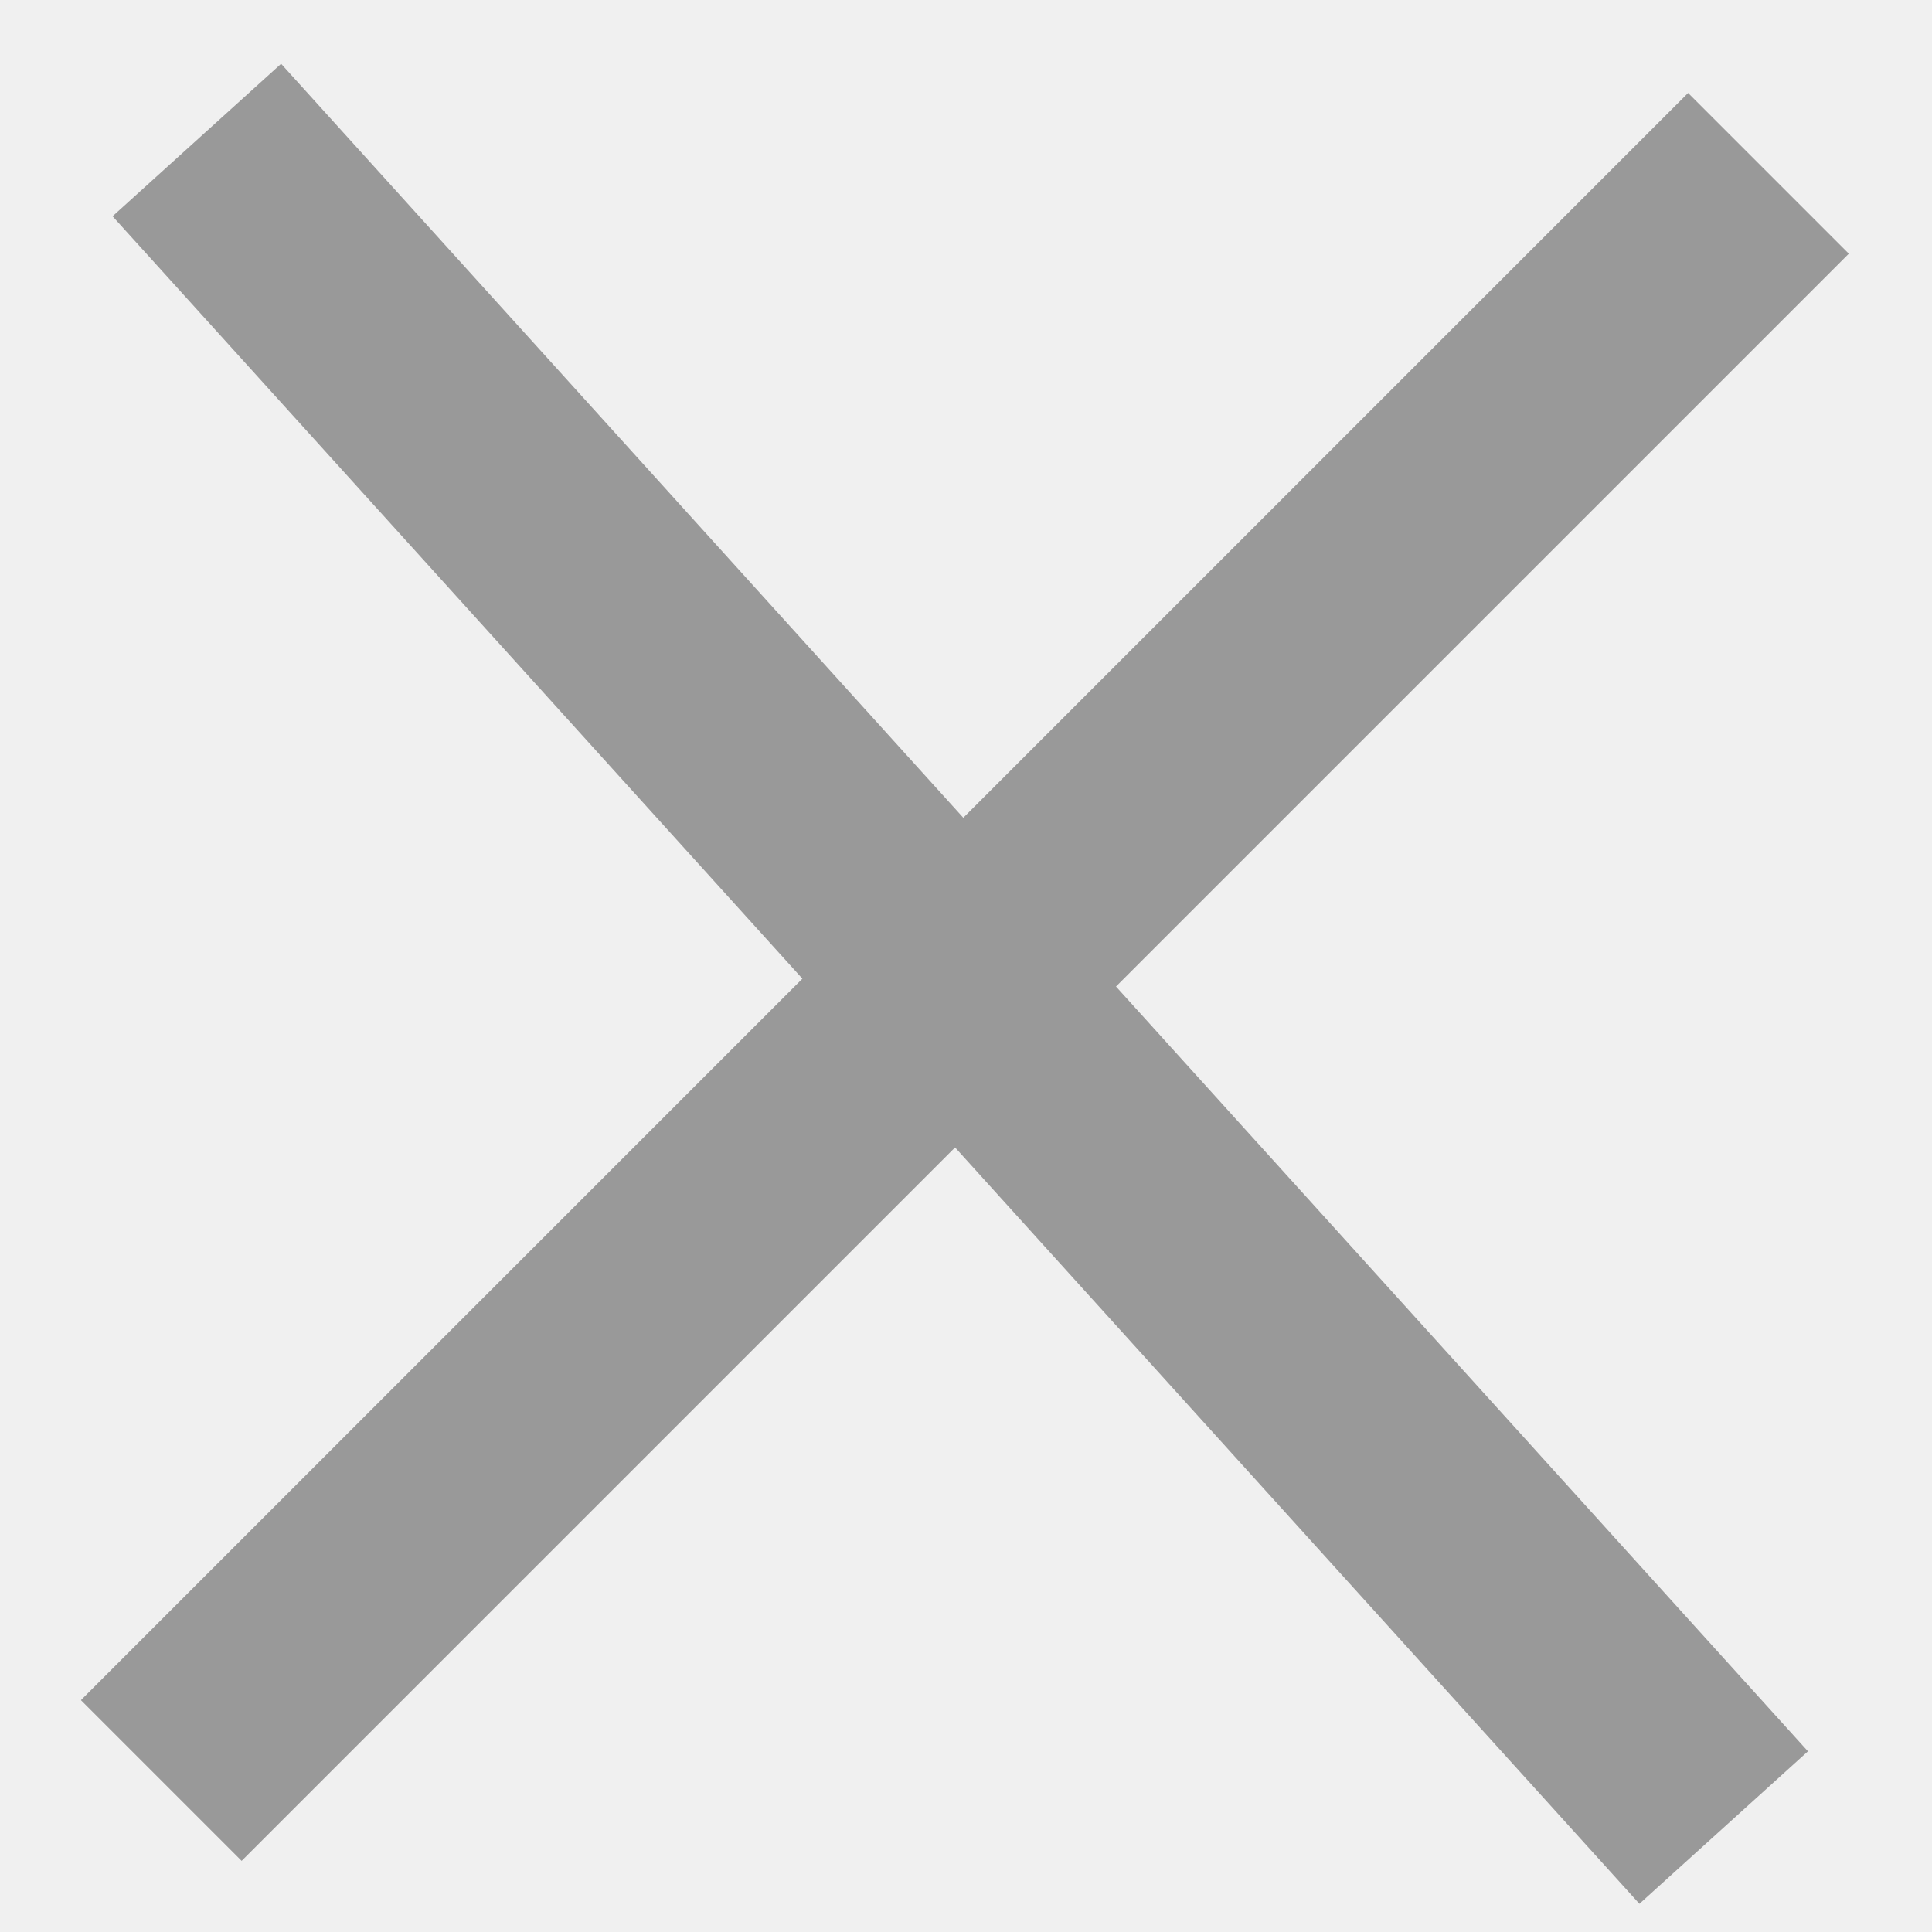
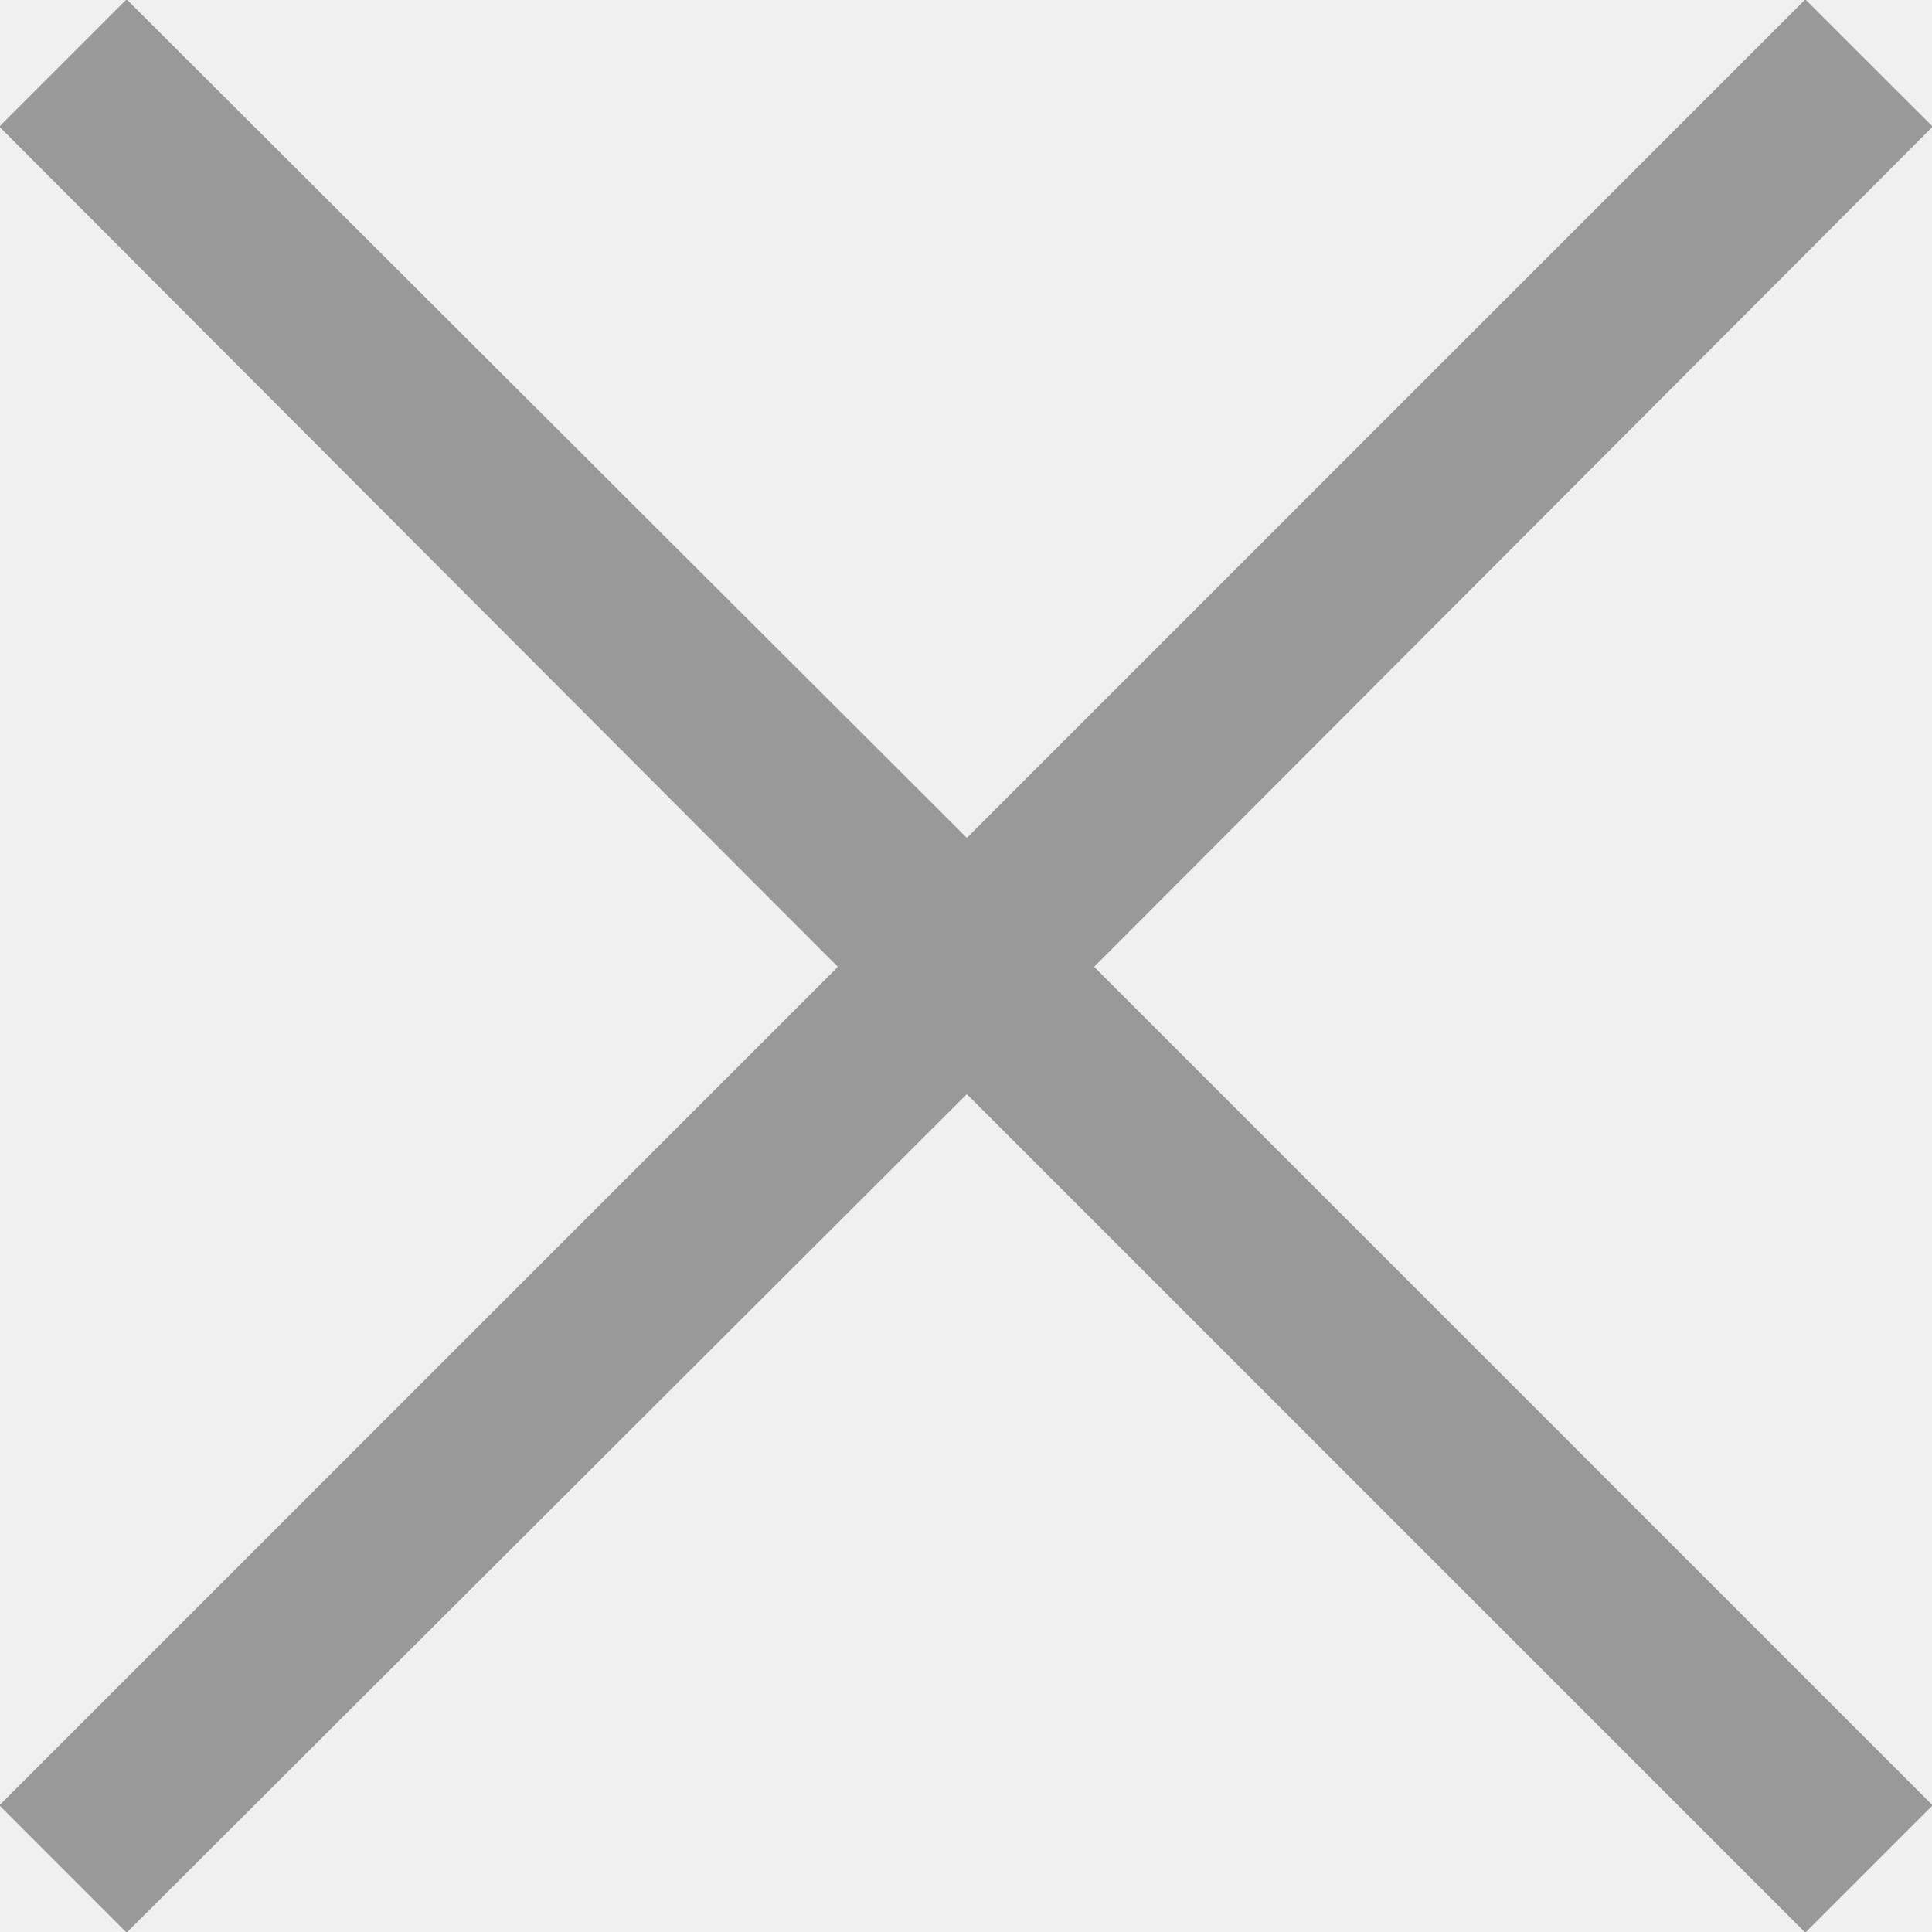
- <svg xmlns="http://www.w3.org/2000/svg" width="17" height="17" viewBox="0 0 17 17" fill="none">
-   <line x1="15.167" y1="16.081" x2="1.732" y2="1.232" stroke="#999999" stroke-width="2" />
-   <line x1="1.419" y1="15.667" x2="15.561" y2="1.525" stroke="#999999" stroke-width="2" />
+ <svg xmlns="http://www.w3.org/2000/svg" viewBox="0 0 10.73 10.73">
+   <defs>
+     <style>.cls-1{fill:#fff;stroke:#999;stroke-miterlimit:10;}</style>
+   </defs>
+   <g id="Слой_2" data-name="Слой 2">
+     <g id="Слой_1-2" data-name="Слой 1">
+       <polygon class="cls-1" points="0.35 0.35 5.37 5.36 10.38 0.35 5.37 5.37 10.38 10.38 5.37 5.37 0.35 10.38 5.36 5.37 0.35 0.35" />
+     </g>
+   </g>
</svg>
